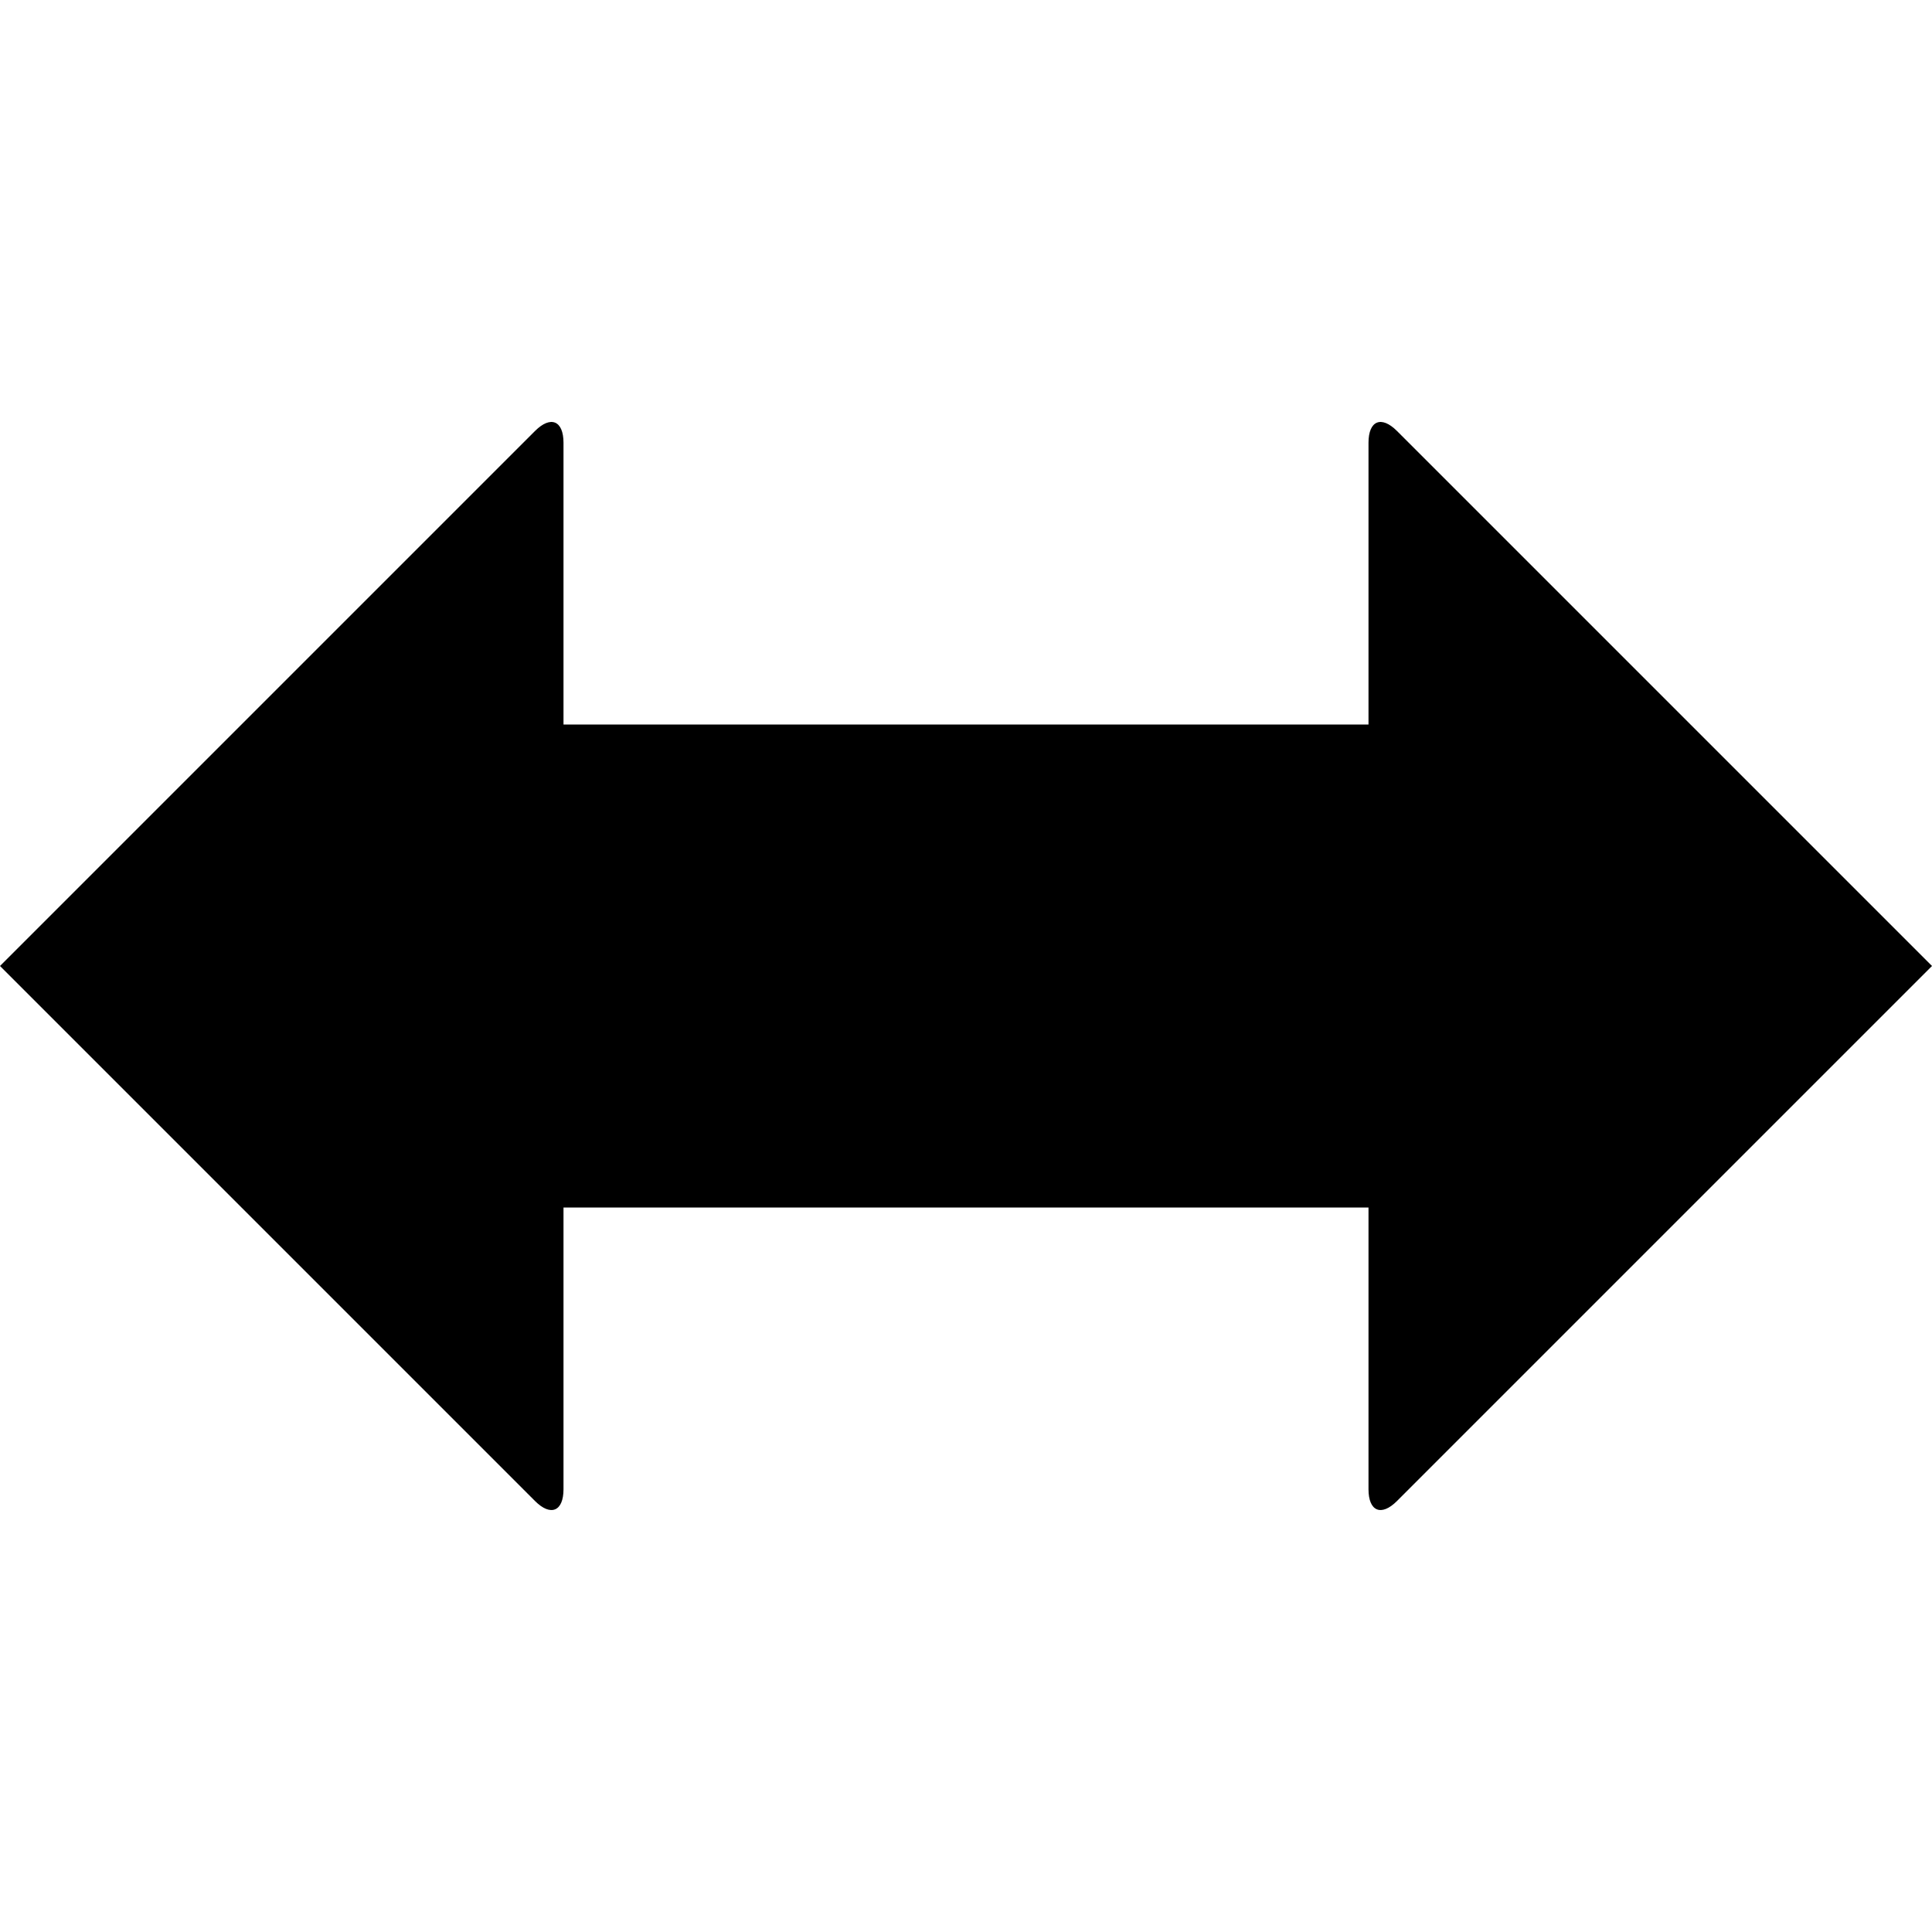
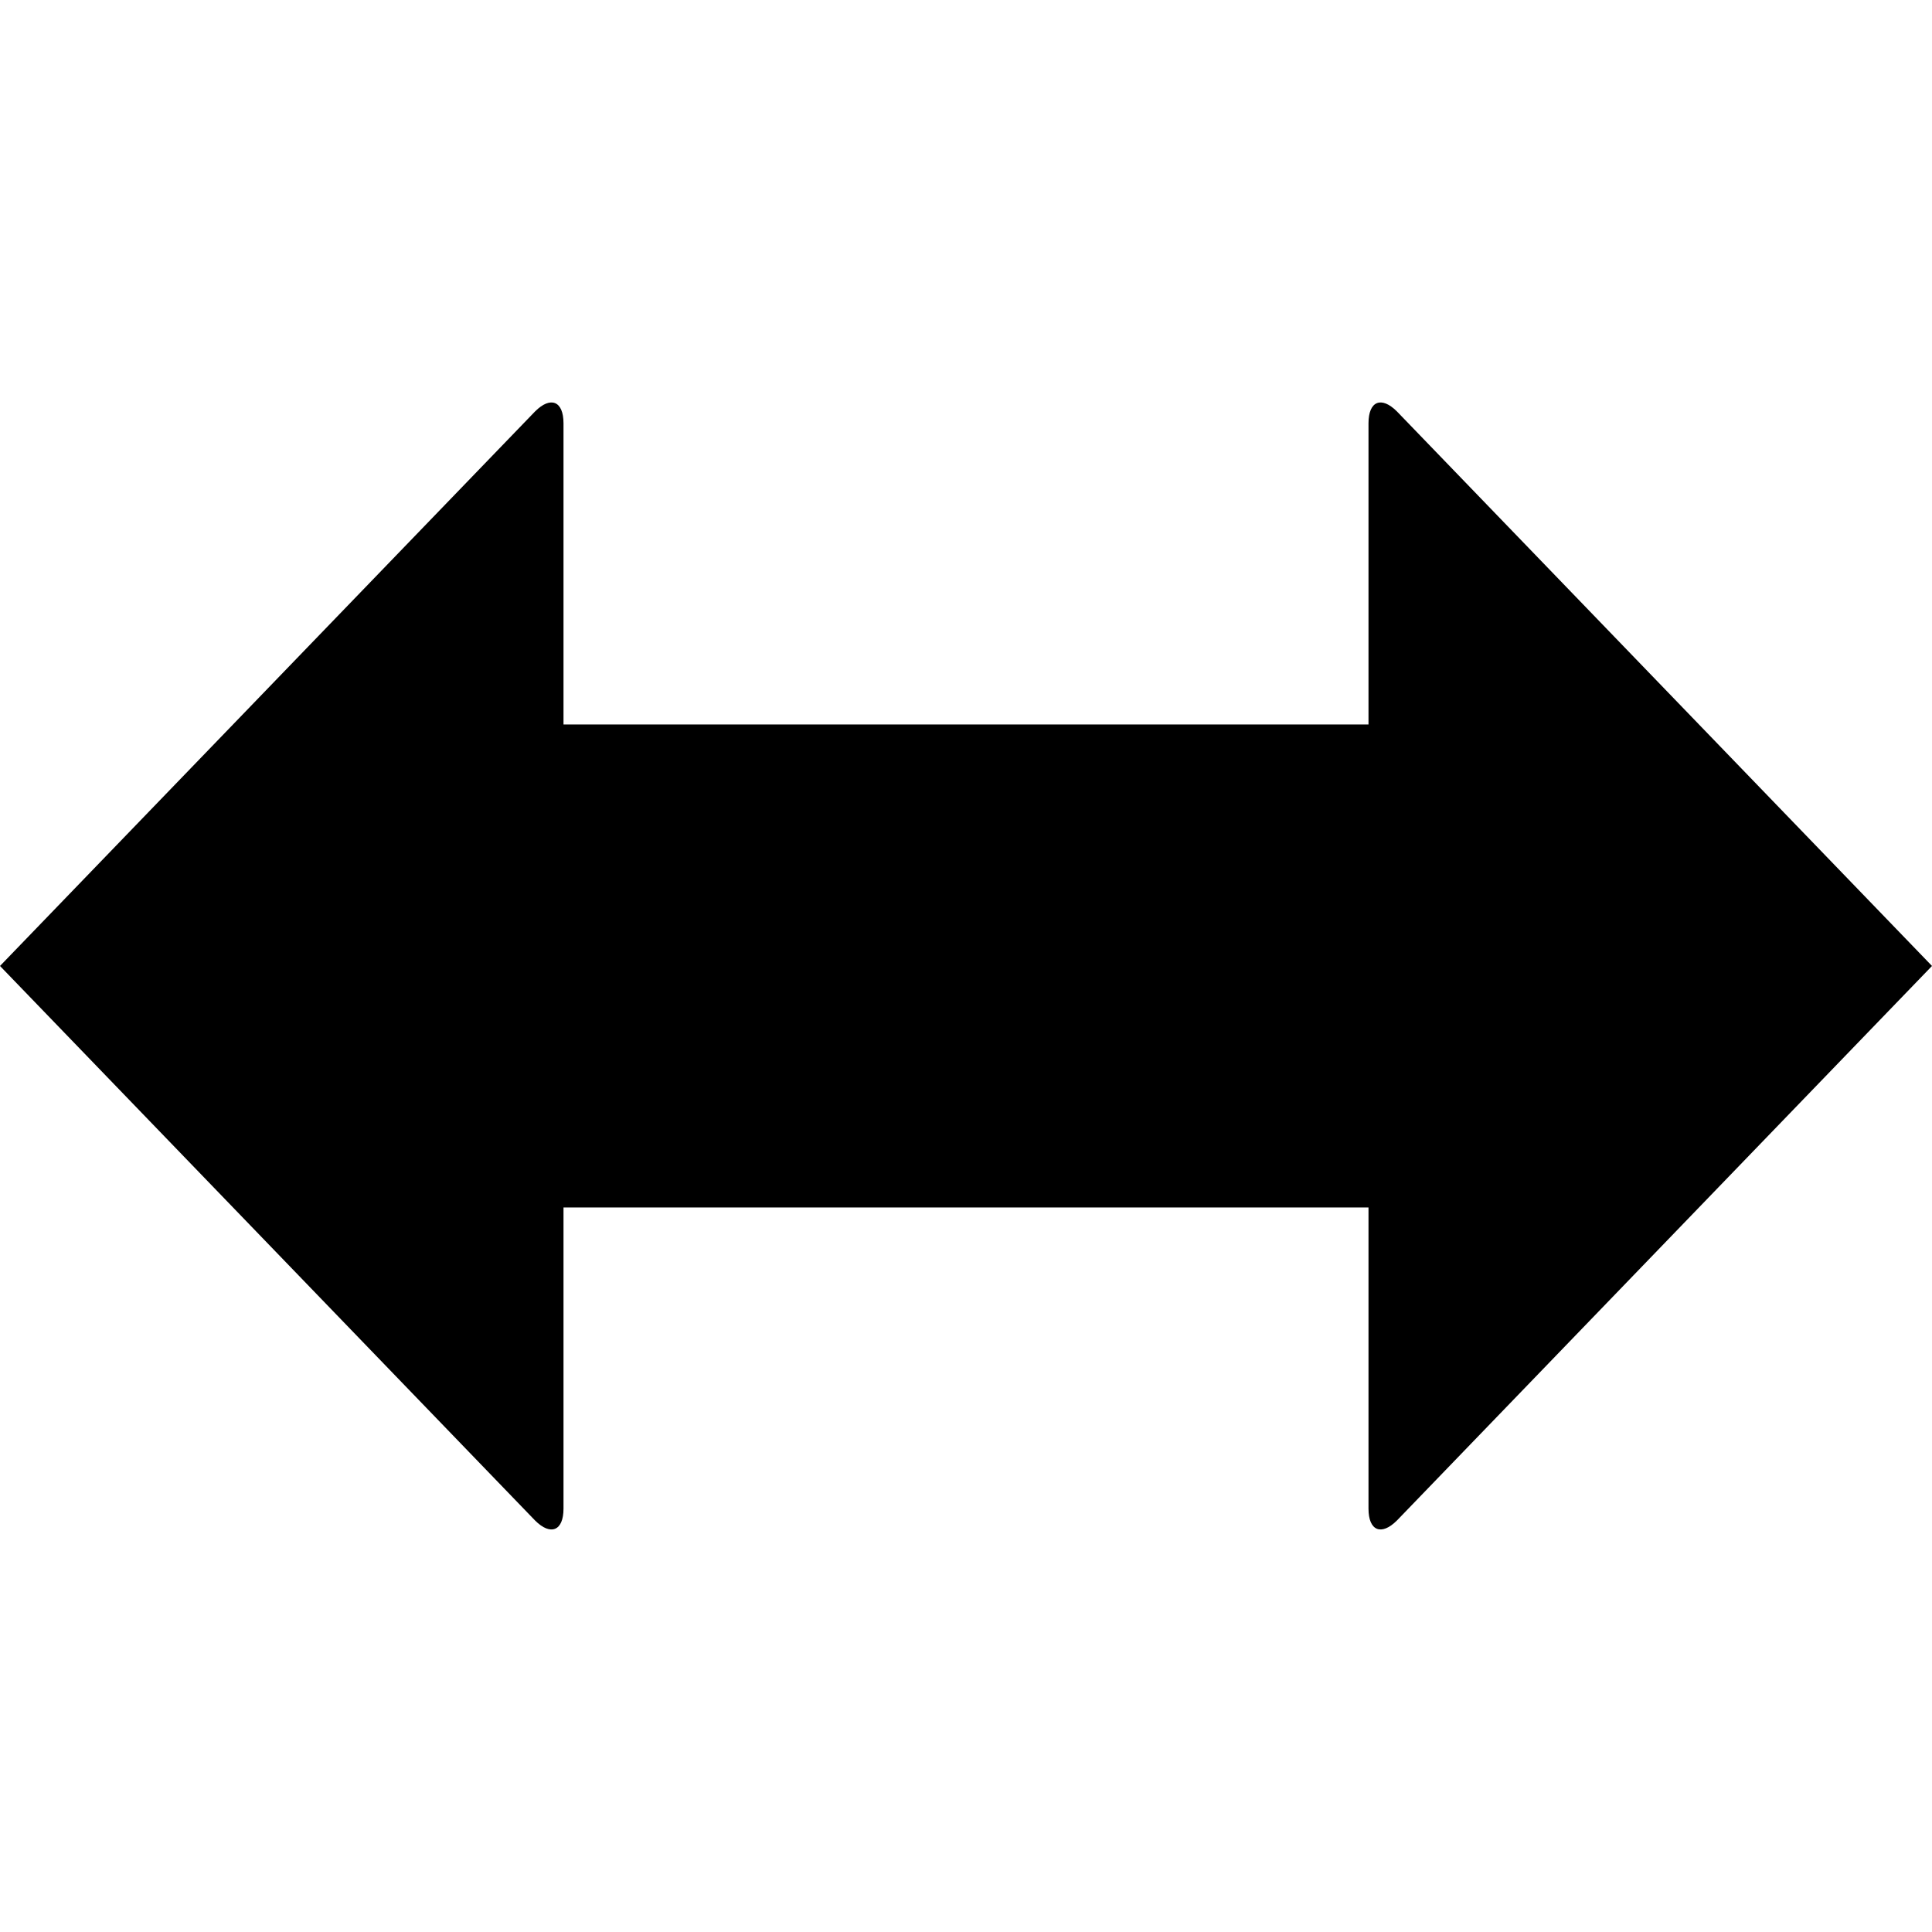
<svg xmlns="http://www.w3.org/2000/svg" version="1.1" id="Layer_1" x="0px" y="0px" width="1152px" height="1152px" viewBox="0 0 1152 1152" enable-background="new 0 0 1152 1152" xml:space="preserve">
-   <path d="M832.971,256.971C823.637,247.637,816,250.8,816,264v168H336V264c0-13.2-7.637-16.363-16.971-7.029L0,576l319.029,319.029  C328.363,904.363,336,901.2,336,888V720h480v168c0,13.2,7.637,16.363,16.971,7.029L1152,576L832.971,256.971z" />
+   <path d="M832.969,245.344c-9.328-9.328-16.969-6.187-16.969,7.031v179.613H336V252.375c0-13.218-7.641-16.358-16.969-7.031  L0,575.979l319.031,330.634c9.328,9.327,16.969,6.187,16.969-7.031V719.969h480v179.612c0,13.218,7.641,16.358,16.969,7.031  L1152,575.979L832.969,245.344z" />
</svg>
